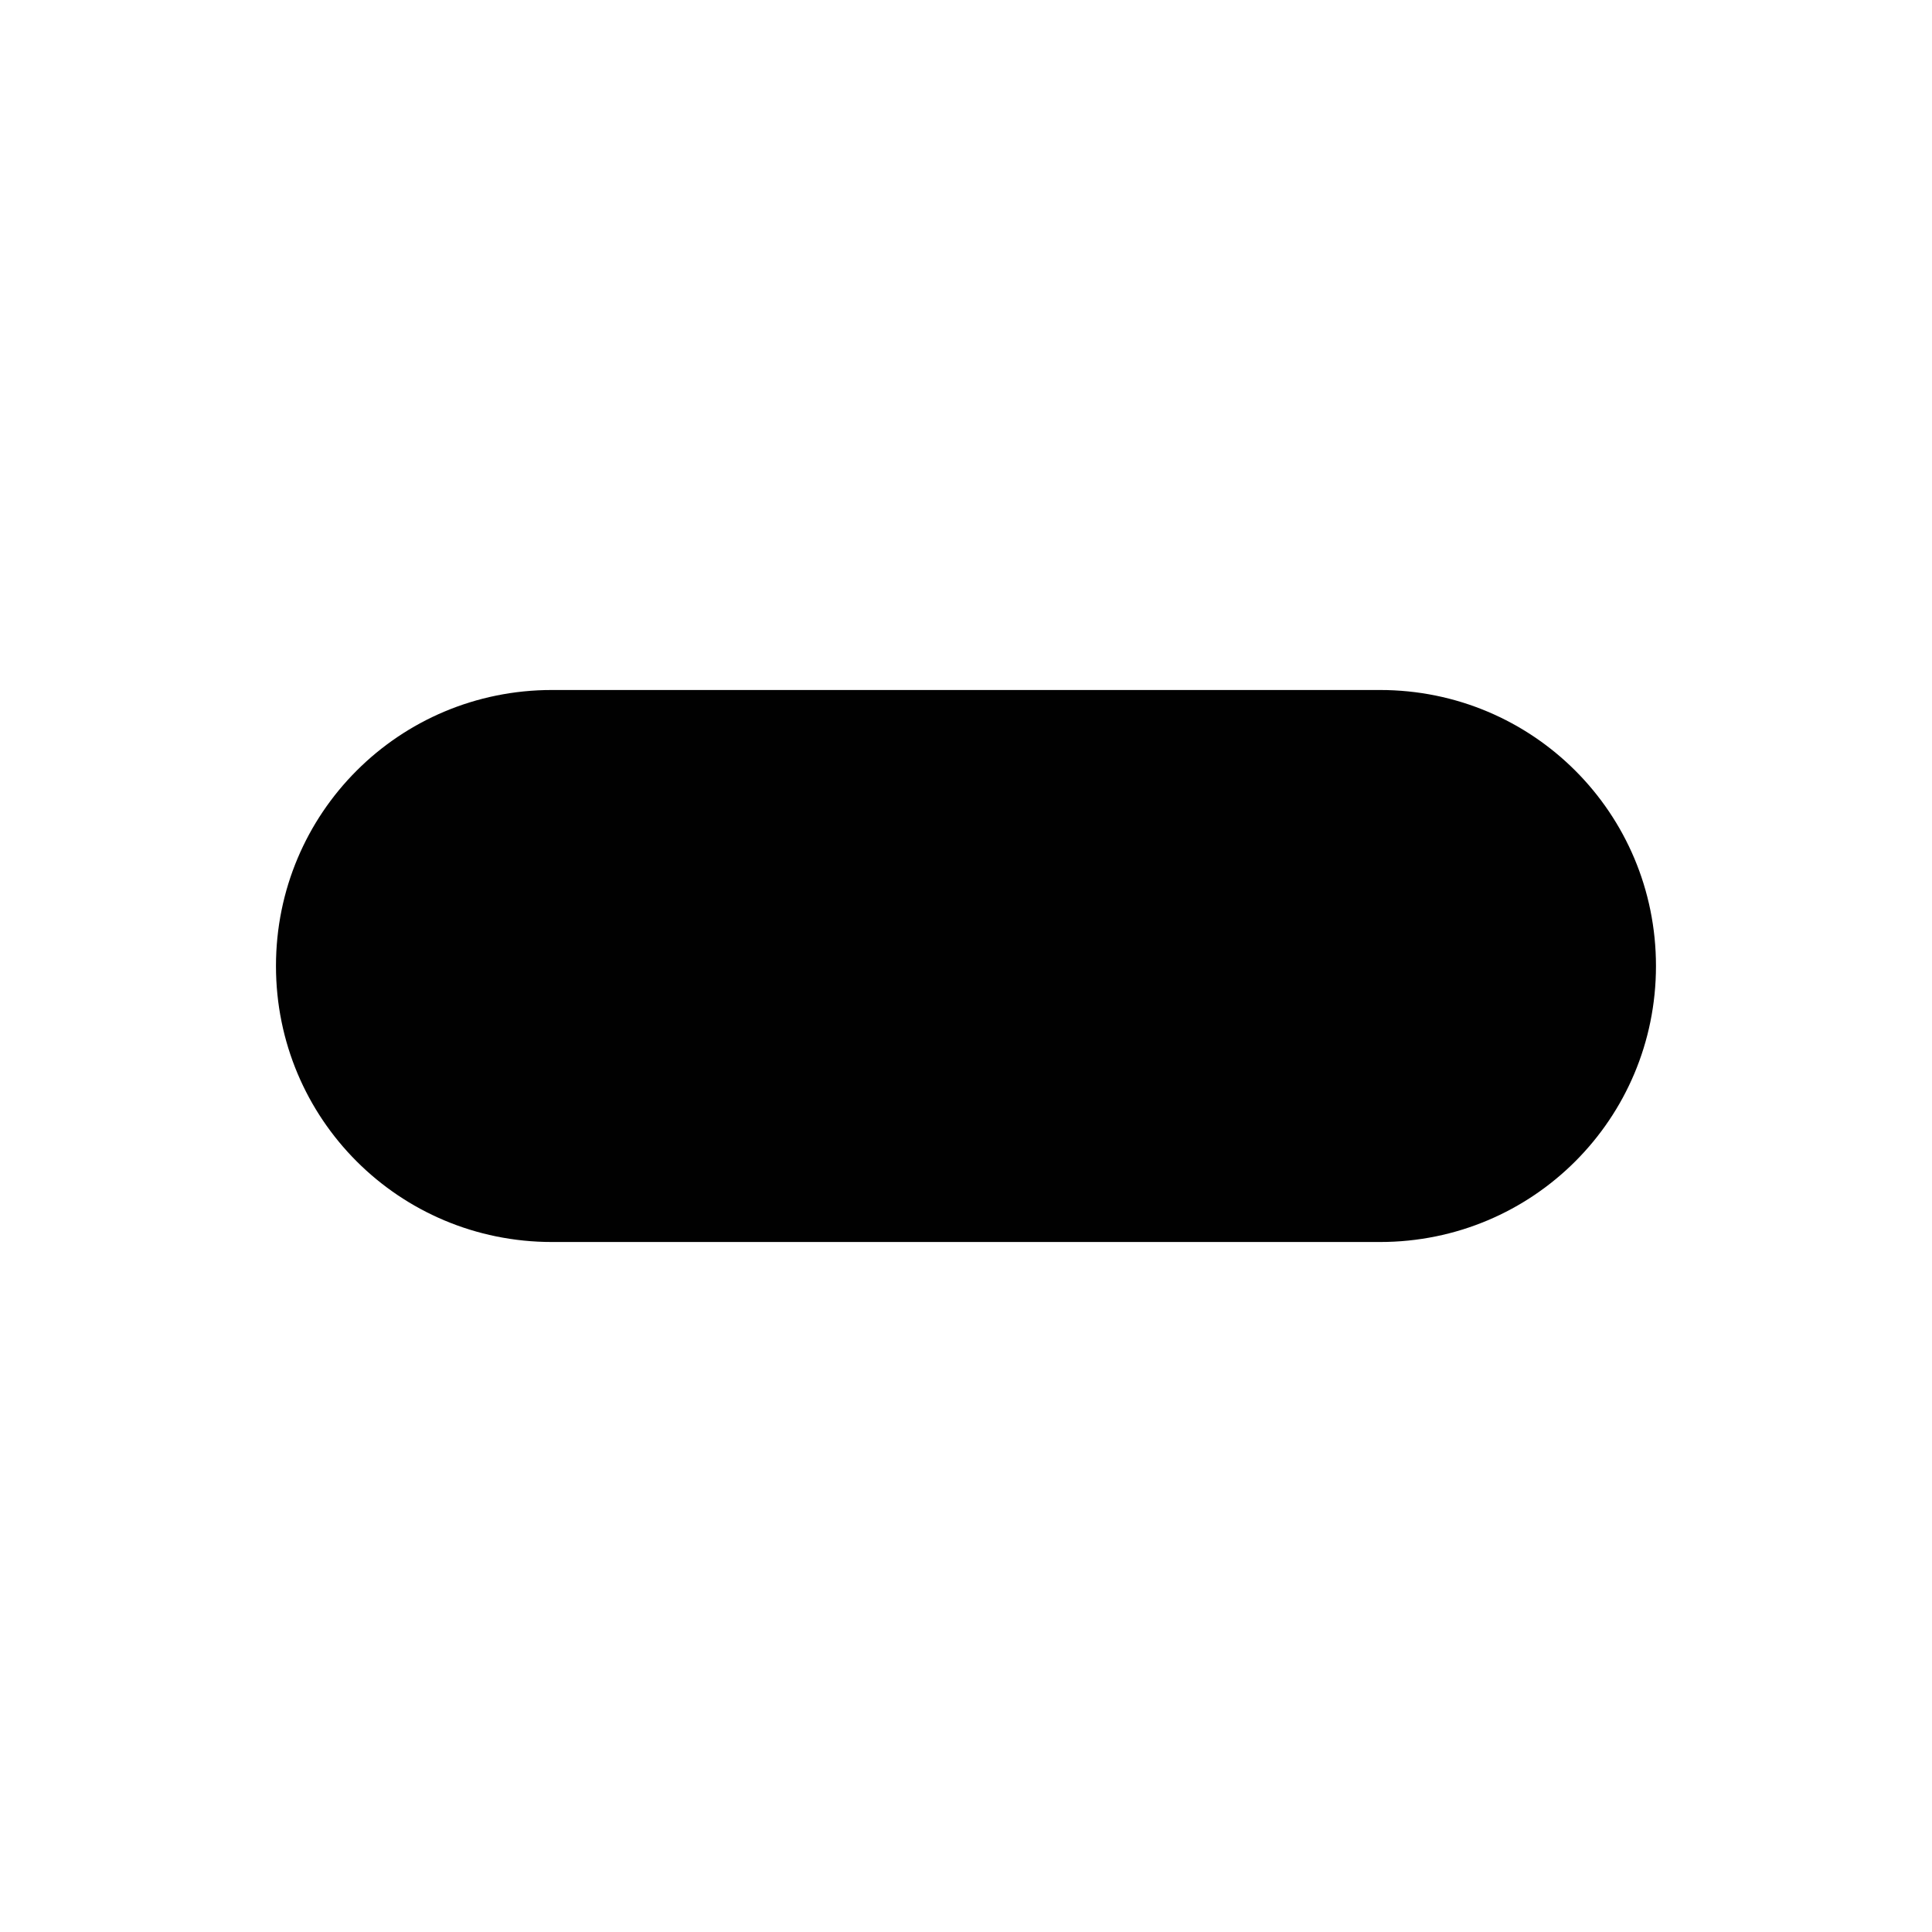
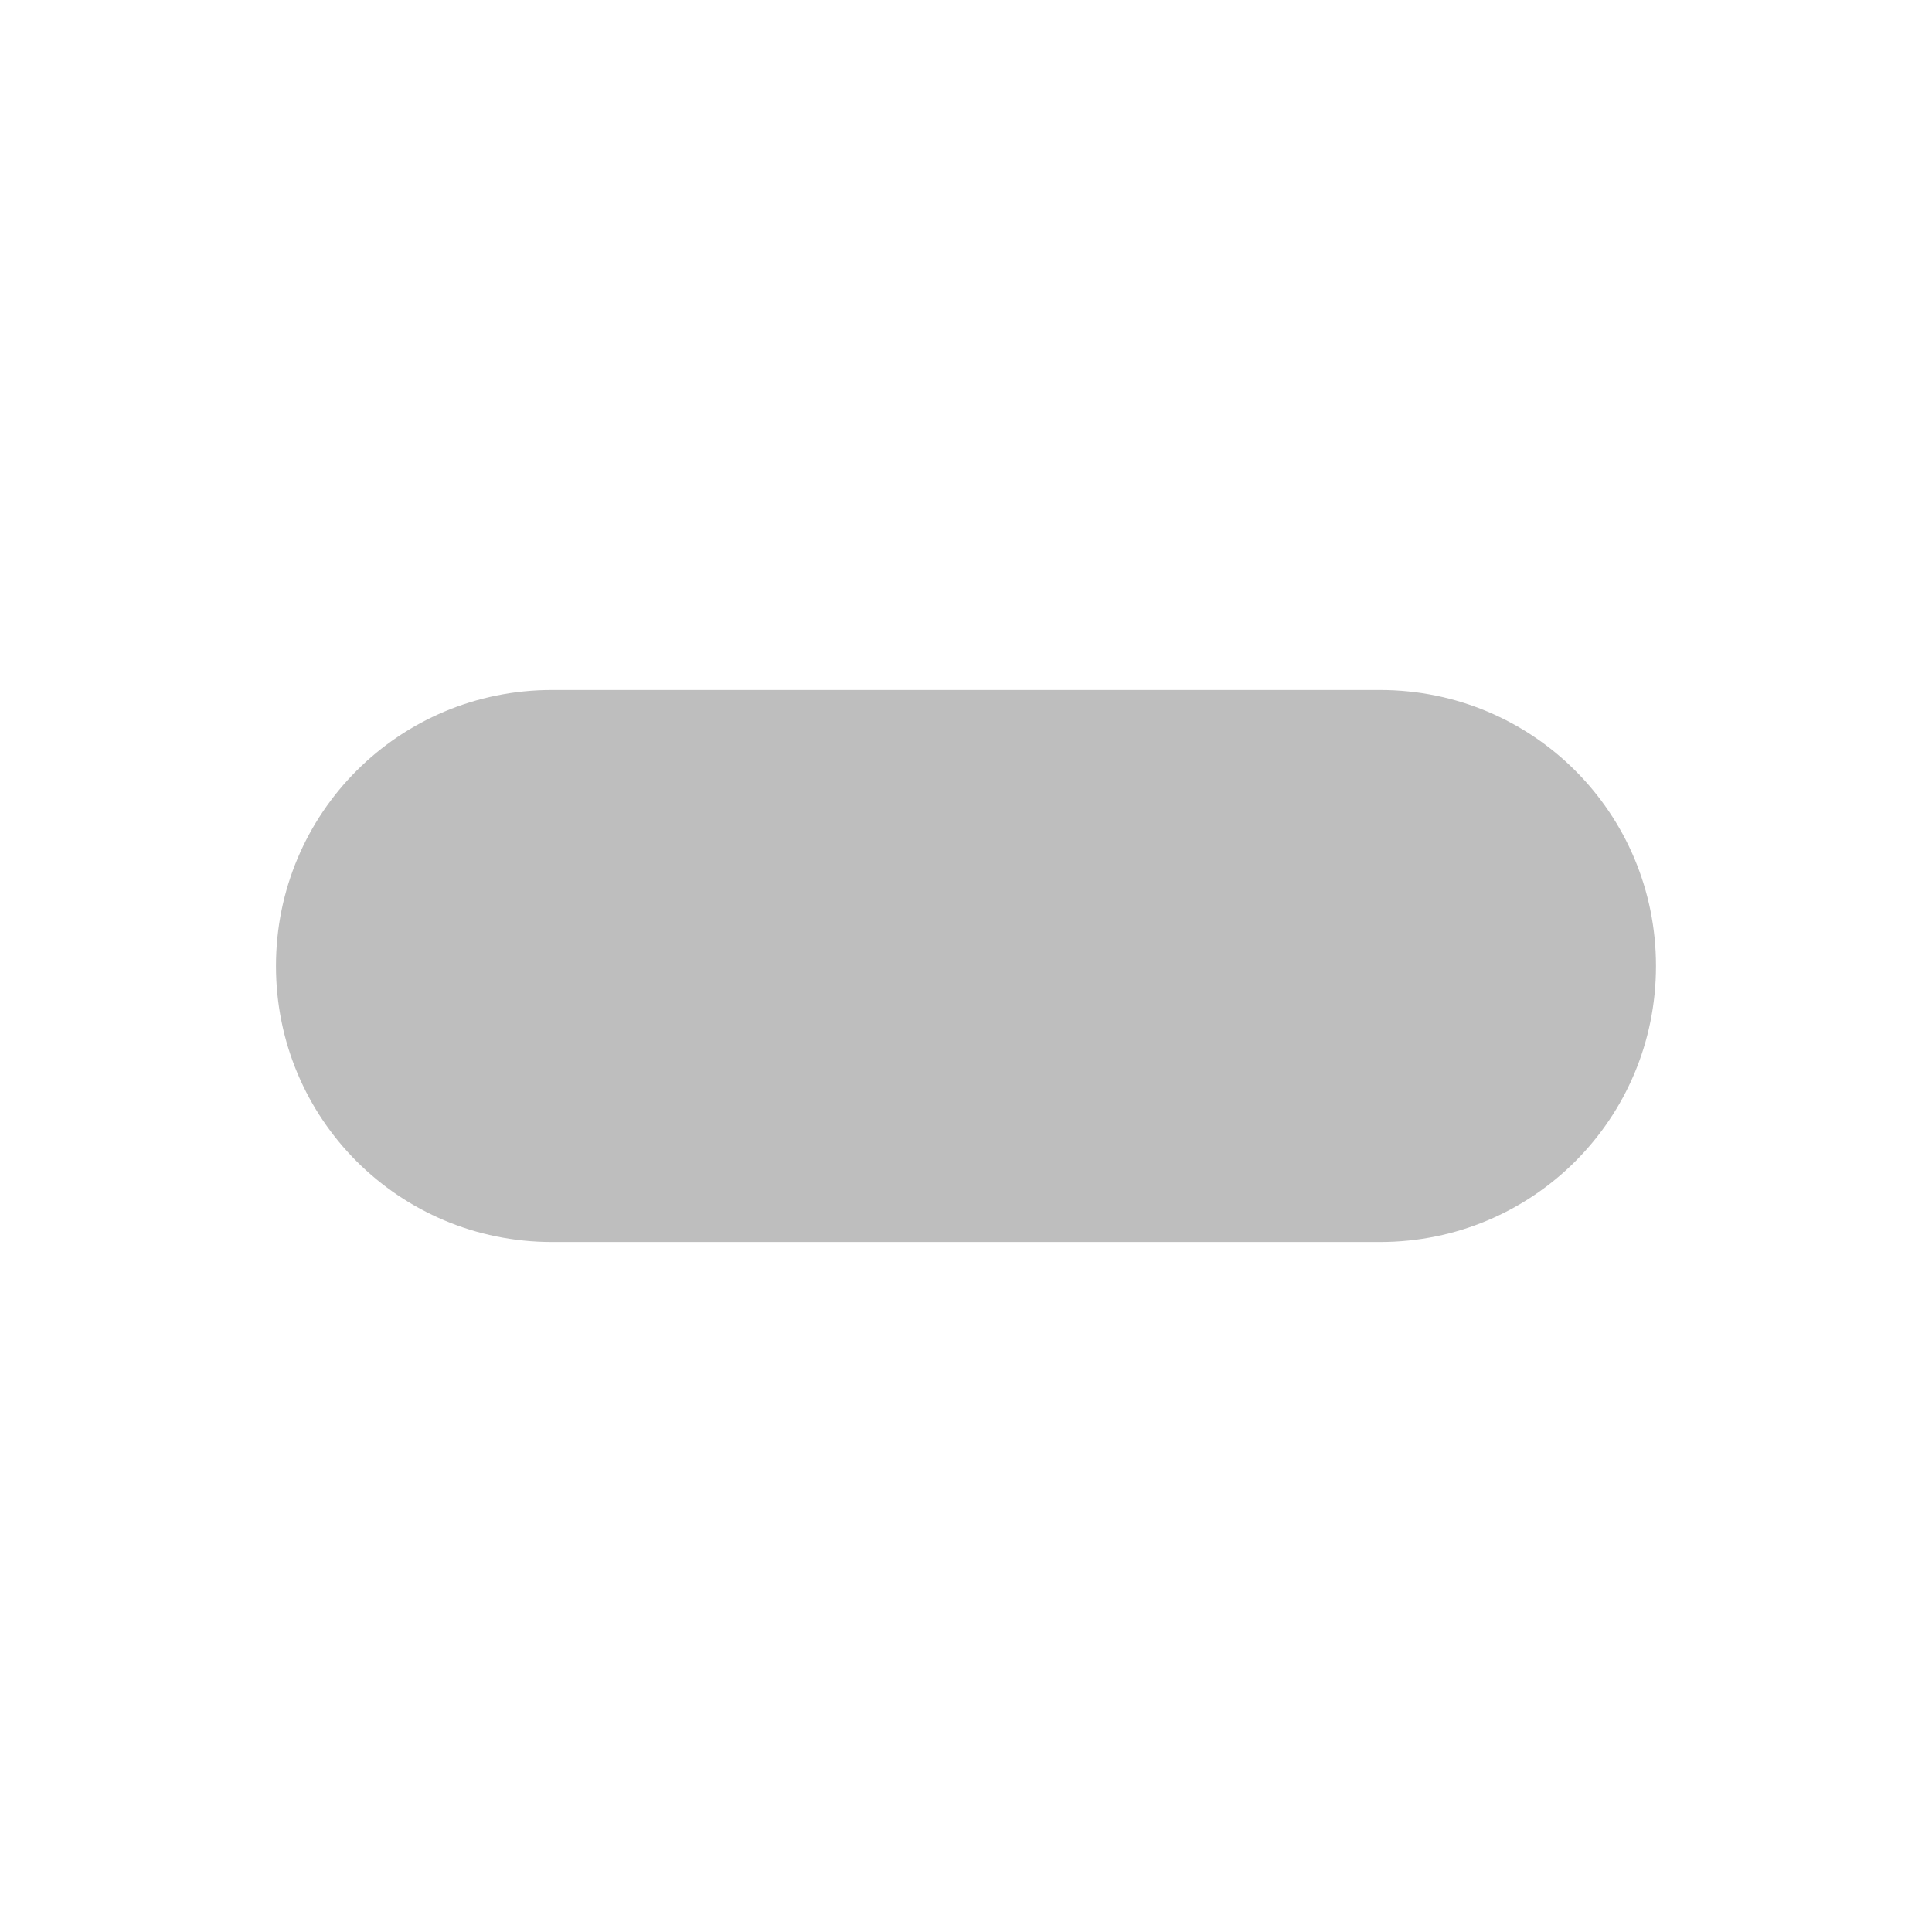
- <svg xmlns="http://www.w3.org/2000/svg" xmlns:ns1="http://www.openswatchbook.org/uri/2009/osb" width="14" version="1.1" id="svg7384" height="14">
+ <svg xmlns="http://www.w3.org/2000/svg" xmlns:ns1="http://www.openswatchbook.org/uri/2009/osb" height="14" id="svg7384" version="1.1" width="14">
  <defs id="defs7386">
-     <linearGradient ns1:paint="solid" id="linearGradient19282" gradientTransform="matrix(-2.736579,0.2820293,-0.1890831,-0.9998832,239.5401,-879.4556)">
-       <stop style="stop-color:#666666;stop-opacity:1;" offset="0" id="stop19284" />
+     <linearGradient gradientTransform="matrix(-2.736579,0.2820293,-0.1890831,-0.9998832,239.5401,-879.4556)" id="linearGradient19282" ns1:paint="solid">
+       <stop id="stop19284" offset="0" style="stop-color:#666666;stop-opacity:1;" />
    </linearGradient>
  </defs>
-   <g transform="translate(-401.0002,-359)" style="display:inline" id="layer9">
-     <path id="rect3346" d="m 405,364 6,0 c 1.108,0 2,0.892 2,2 0,1.108 -0.892,2 -2,2 l -6,0 c -1.108,0 -2,-0.892 -2,-2 0,-1.108 0.892,-2 2,-2 z" style="color:#000000;clip-rule:nonzero;display:inline;overflow:visible;visibility:visible;opacity:1;isolation:auto;mix-blend-mode:normal;color-interpolation:sRGB;color-interpolation-filters:linearRGB;solid-color:#000000;solid-opacity:1;fill:#010101;fill-opacity:1;fill-rule:nonzero;stroke:none;stroke-width:4;stroke-linecap:round;stroke-linejoin:miter;stroke-miterlimit:4;stroke-dasharray:none;stroke-dashoffset:0;stroke-opacity:1;marker:none;color-rendering:auto;image-rendering:auto;shape-rendering:auto;text-rendering:auto;enable-background:accumulate" />
+   <g id="layer9" style="display:inline" transform="translate(-401.0002,-359)">
+     <path style="color:#000000;clip-rule:nonzero;display:inline;overflow:visible;visibility:visible;opacity:1;isolation:auto;mix-blend-mode:normal;color-interpolation:sRGB;color-interpolation-filters:linearRGB;solid-color:#000000;solid-opacity:1;fill:#bebebe;fill-opacity:1;fill-rule:nonzero;stroke:none;stroke-width:4;stroke-linecap:round;stroke-linejoin:miter;stroke-miterlimit:4;stroke-dasharray:none;stroke-dashoffset:0;stroke-opacity:1;marker:none;color-rendering:auto;image-rendering:auto;shape-rendering:auto;text-rendering:auto;enable-background:accumulate" d="m 405,364 6,0 c 1.108,0 2,0.892 2,2 0,1.108 -0.892,2 -2,2 l -6,0 c -1.108,0 -2,-0.892 -2,-2 0,-1.108 0.892,-2 2,-2 z" id="rect3346" />
  </g>
-   <g transform="translate(-401.0002,-359)" style="display:inline" id="layer10" />
-   <g transform="translate(-401.0002,-359)" id="layer11" />
-   <g transform="translate(-401.0002,-359)" style="display:inline" id="layer13" />
-   <g transform="translate(-401.0002,-359)" id="layer14" />
-   <g transform="translate(-401.0002,-359)" style="display:inline" id="layer15" />
-   <g transform="translate(-401.0002,-359)" style="display:inline" id="g71291" />
-   <g transform="translate(-401.0002,-359)" style="display:inline" id="g4953" />
-   <g transform="translate(-401.0002,-359)" style="display:inline" id="layer12" />
+   <g id="layer10" style="display:inline" transform="translate(-401.0002,-359)" />
+   <g id="layer11" transform="translate(-401.0002,-359)" />
+   <g id="layer13" style="display:inline" transform="translate(-401.0002,-359)" />
+   <g id="layer14" transform="translate(-401.0002,-359)" />
+   <g id="layer15" style="display:inline" transform="translate(-401.0002,-359)" />
+   <g id="g71291" style="display:inline" transform="translate(-401.0002,-359)" />
+   <g id="g4953" style="display:inline" transform="translate(-401.0002,-359)" />
+   <g id="layer12" style="display:inline" transform="translate(-401.0002,-359)" />
</svg>
